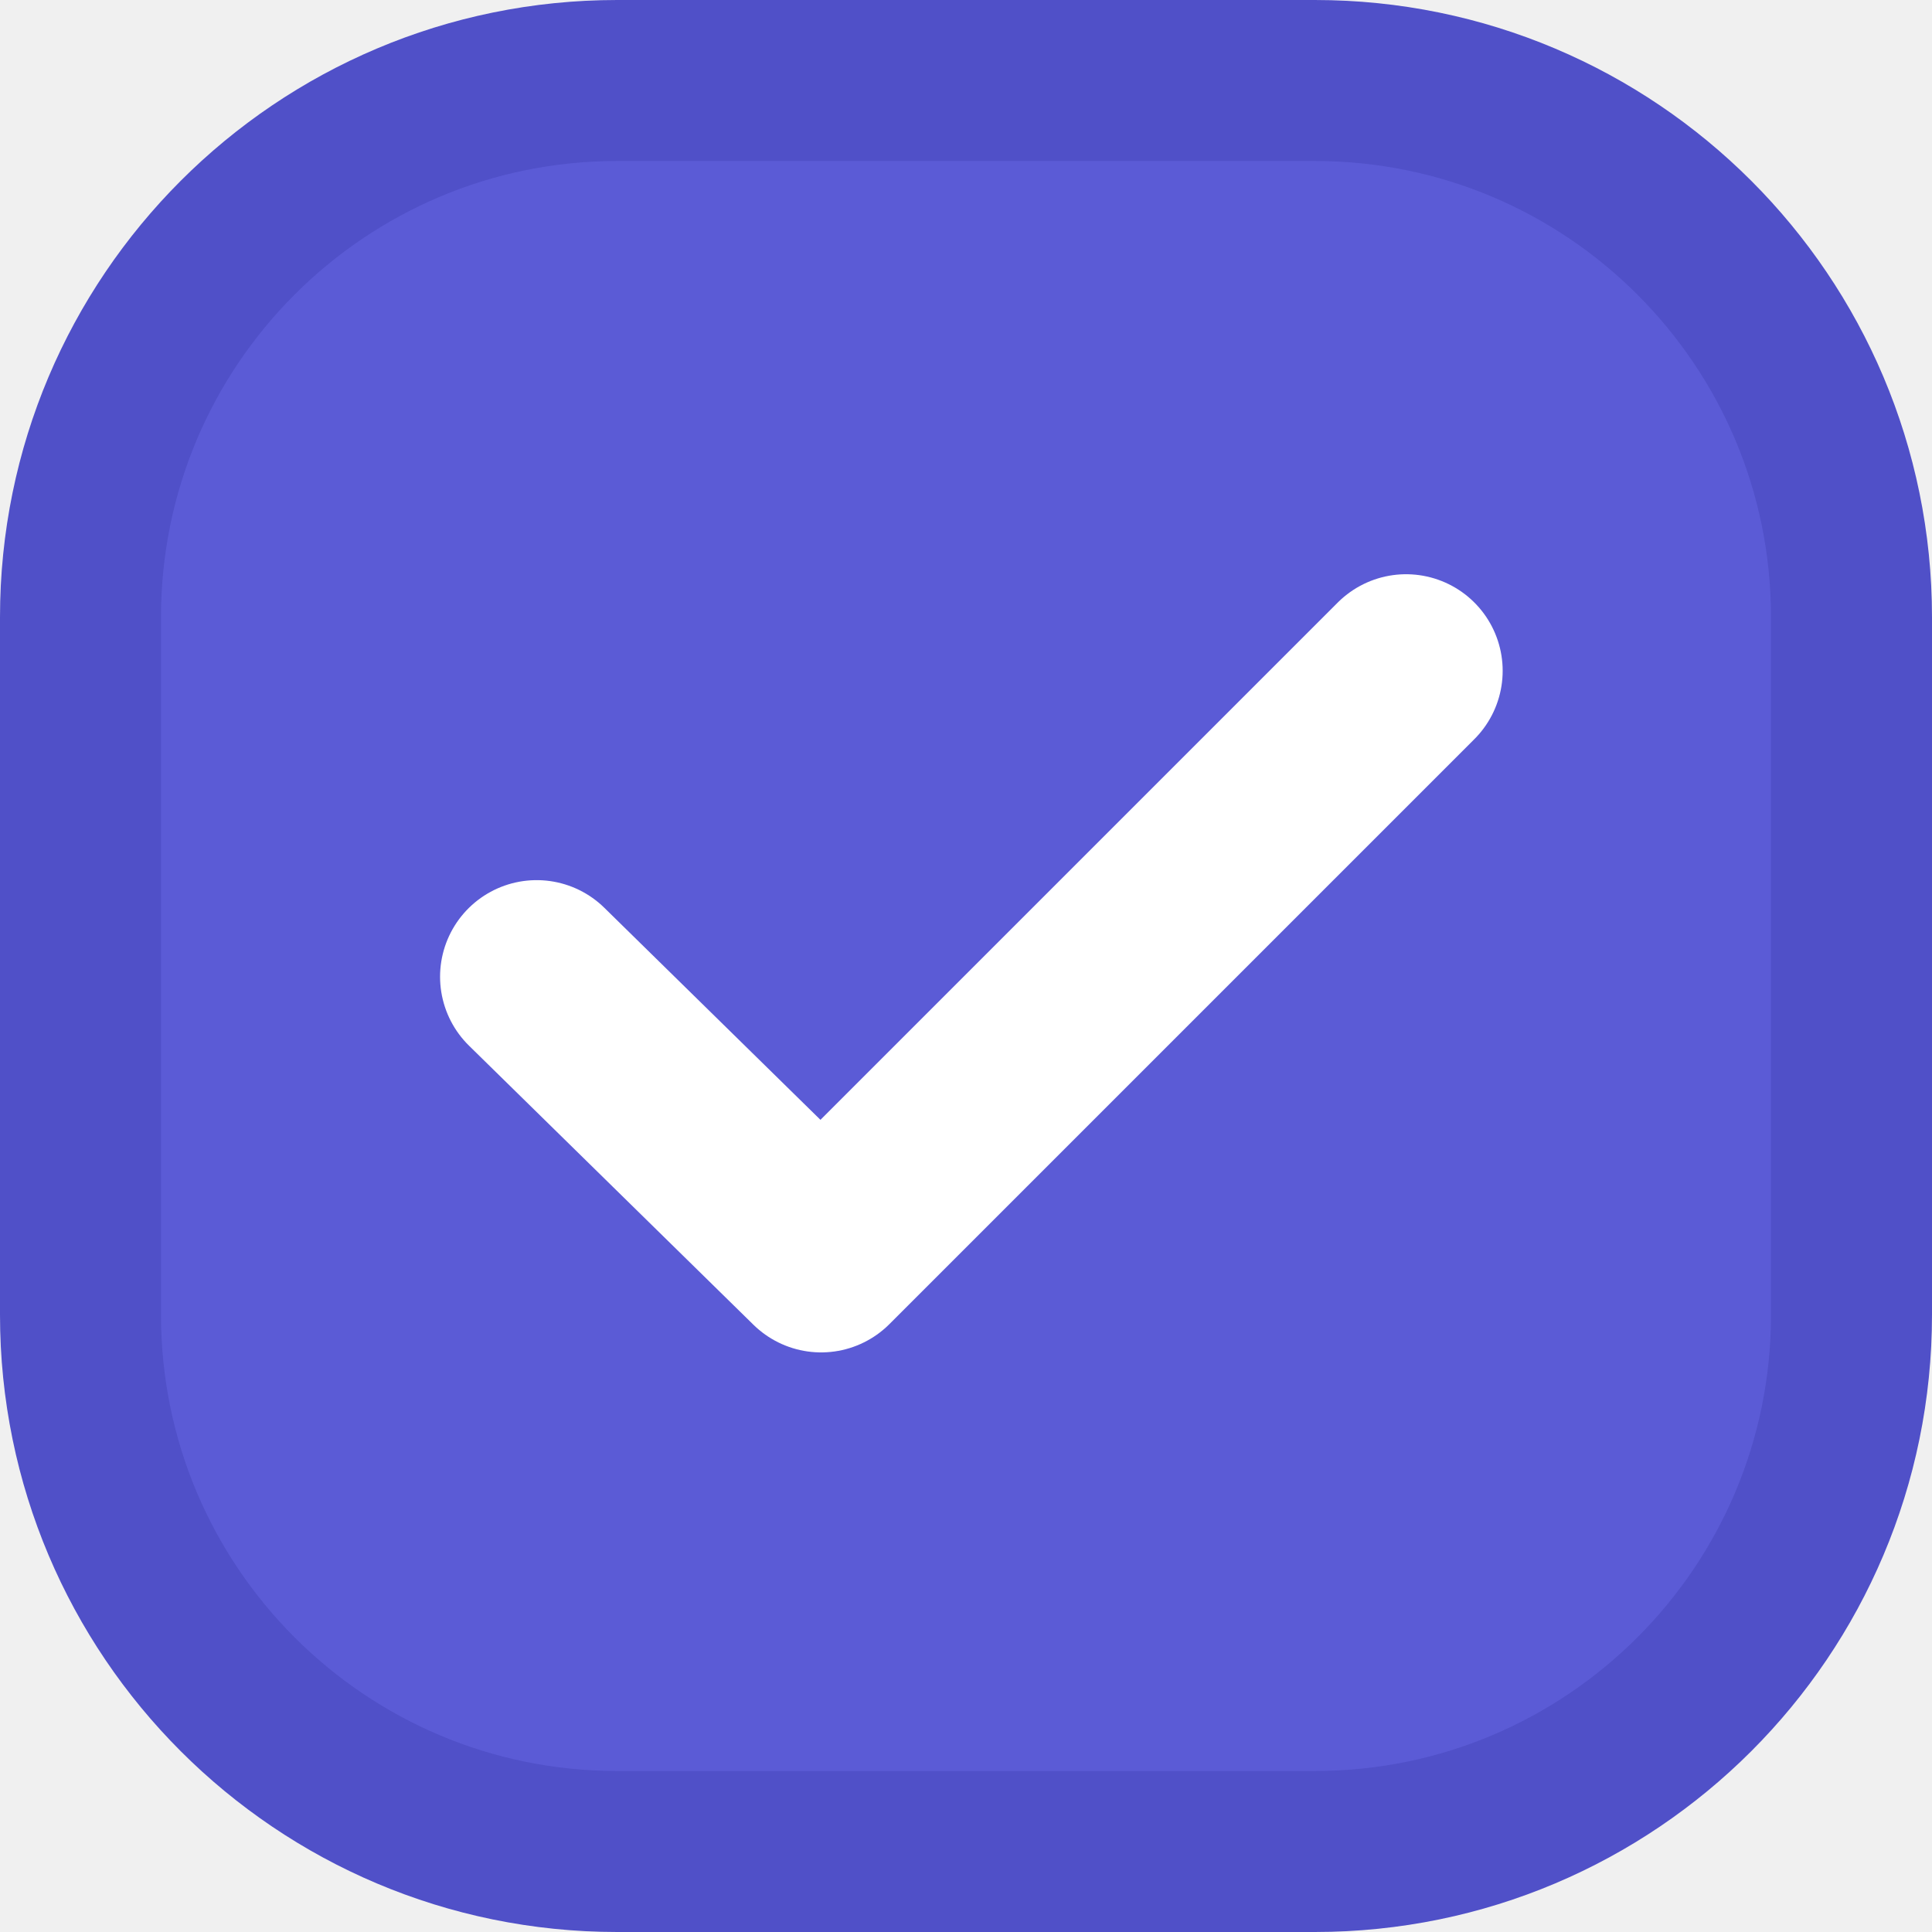
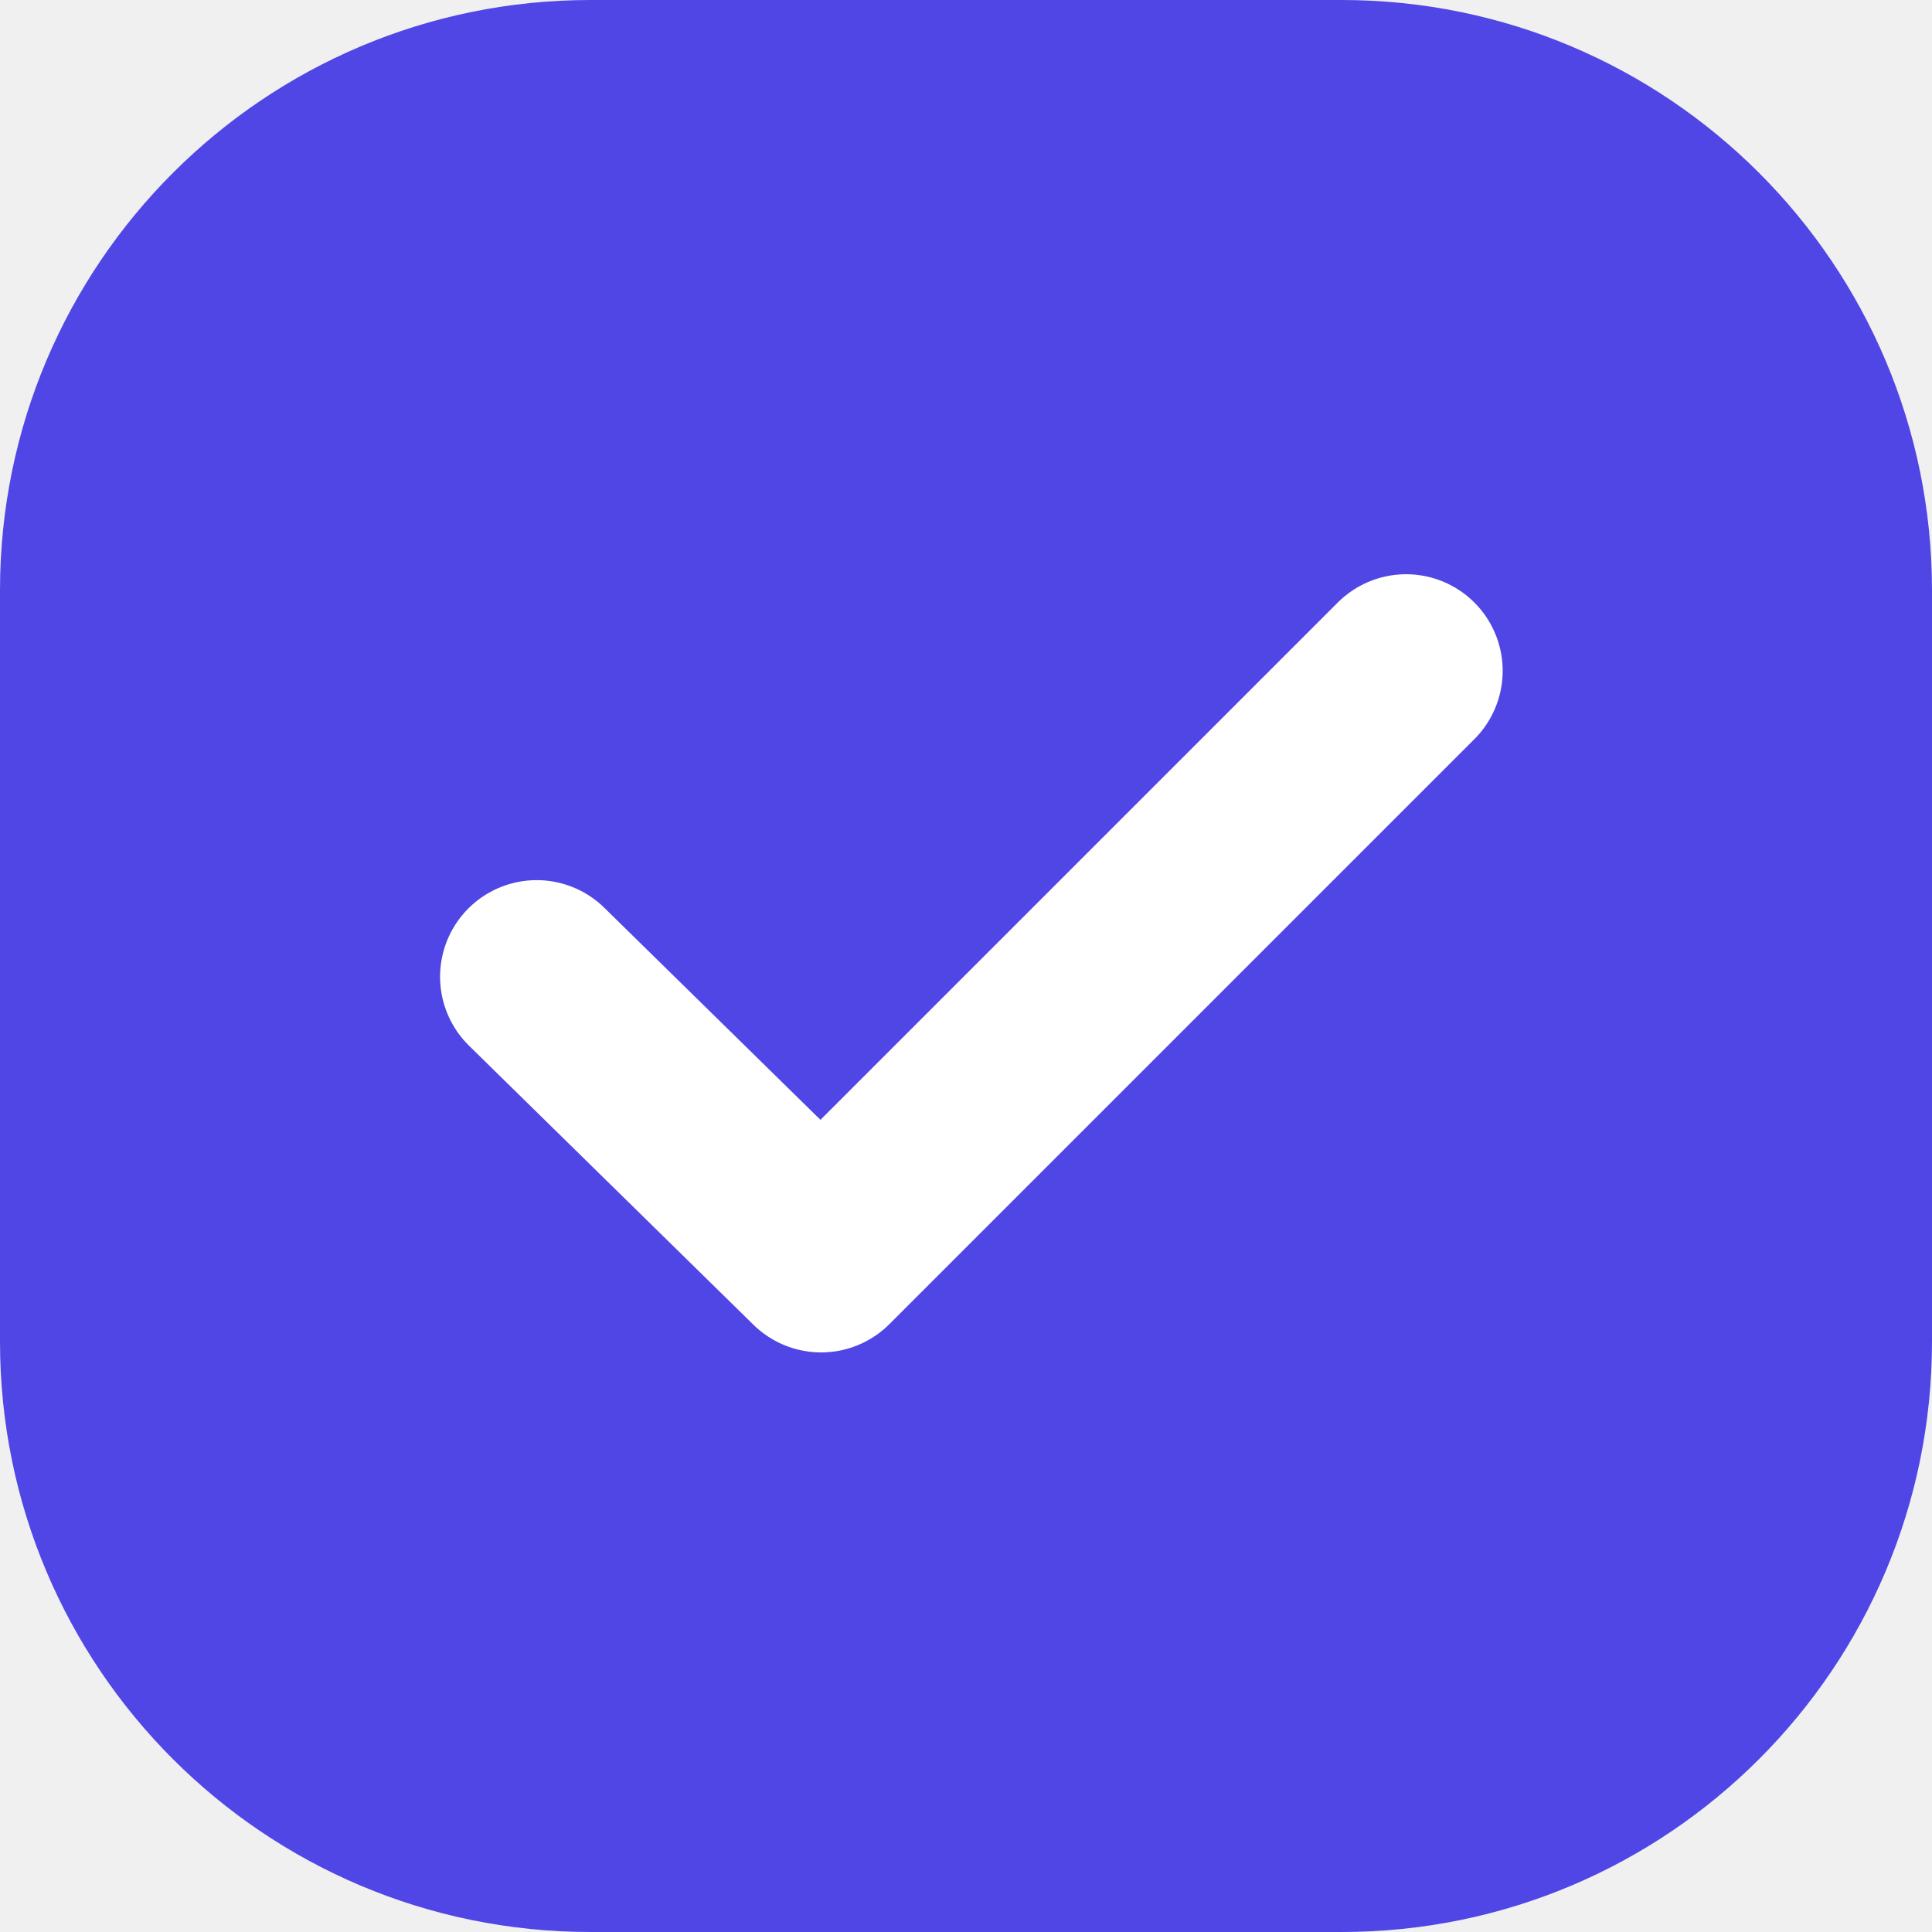
<svg xmlns="http://www.w3.org/2000/svg" width="18" height="18" viewBox="0 0 18 18">
-   <rect x="0.75" y="0.75" width="16.5" height="16.5" rx="5" fill="#5B5BD6" stroke="#5050C8" stroke-width="1.5" />
+   <rect x="0.5" y="0.5" width="17" height="17" rx="5" fill="#4F46E5" stroke="#4F46E5" />
  <path d="M5 9.1 7.65 11.7 13.1 6.25" fill="none" stroke="#FFFFFF" stroke-width="1.8" stroke-linecap="round" stroke-linejoin="round" />
</svg>
